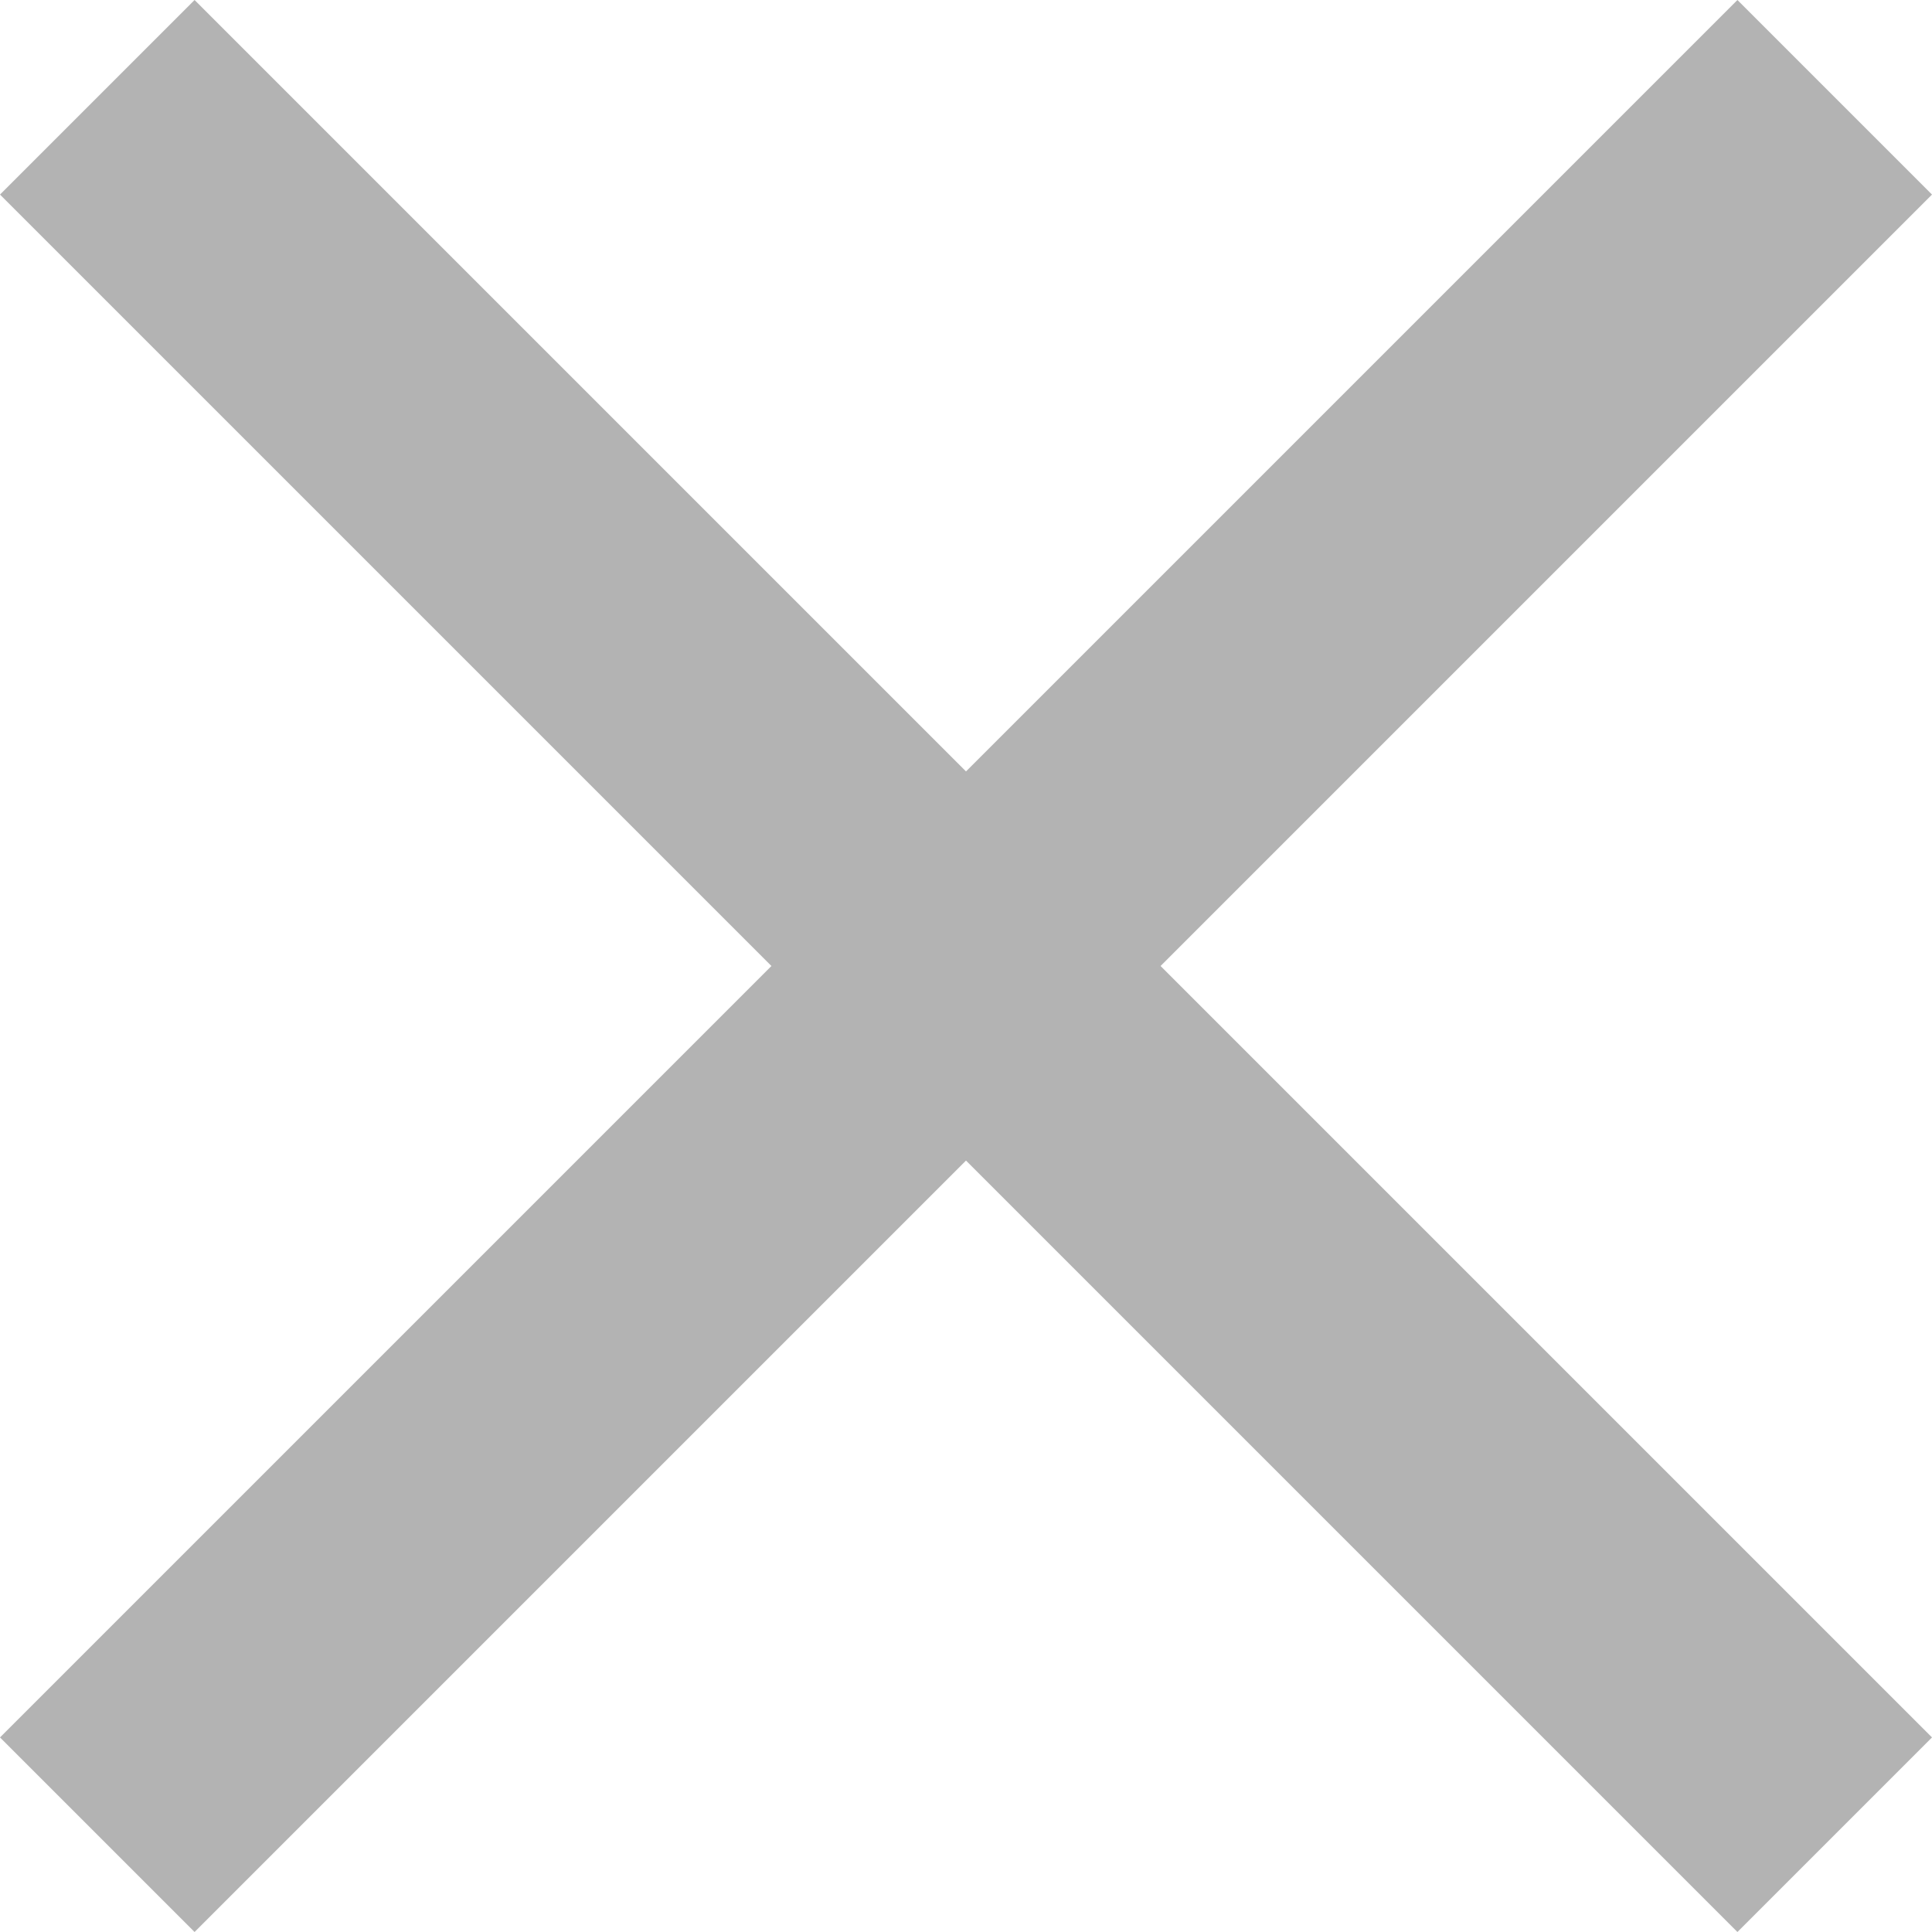
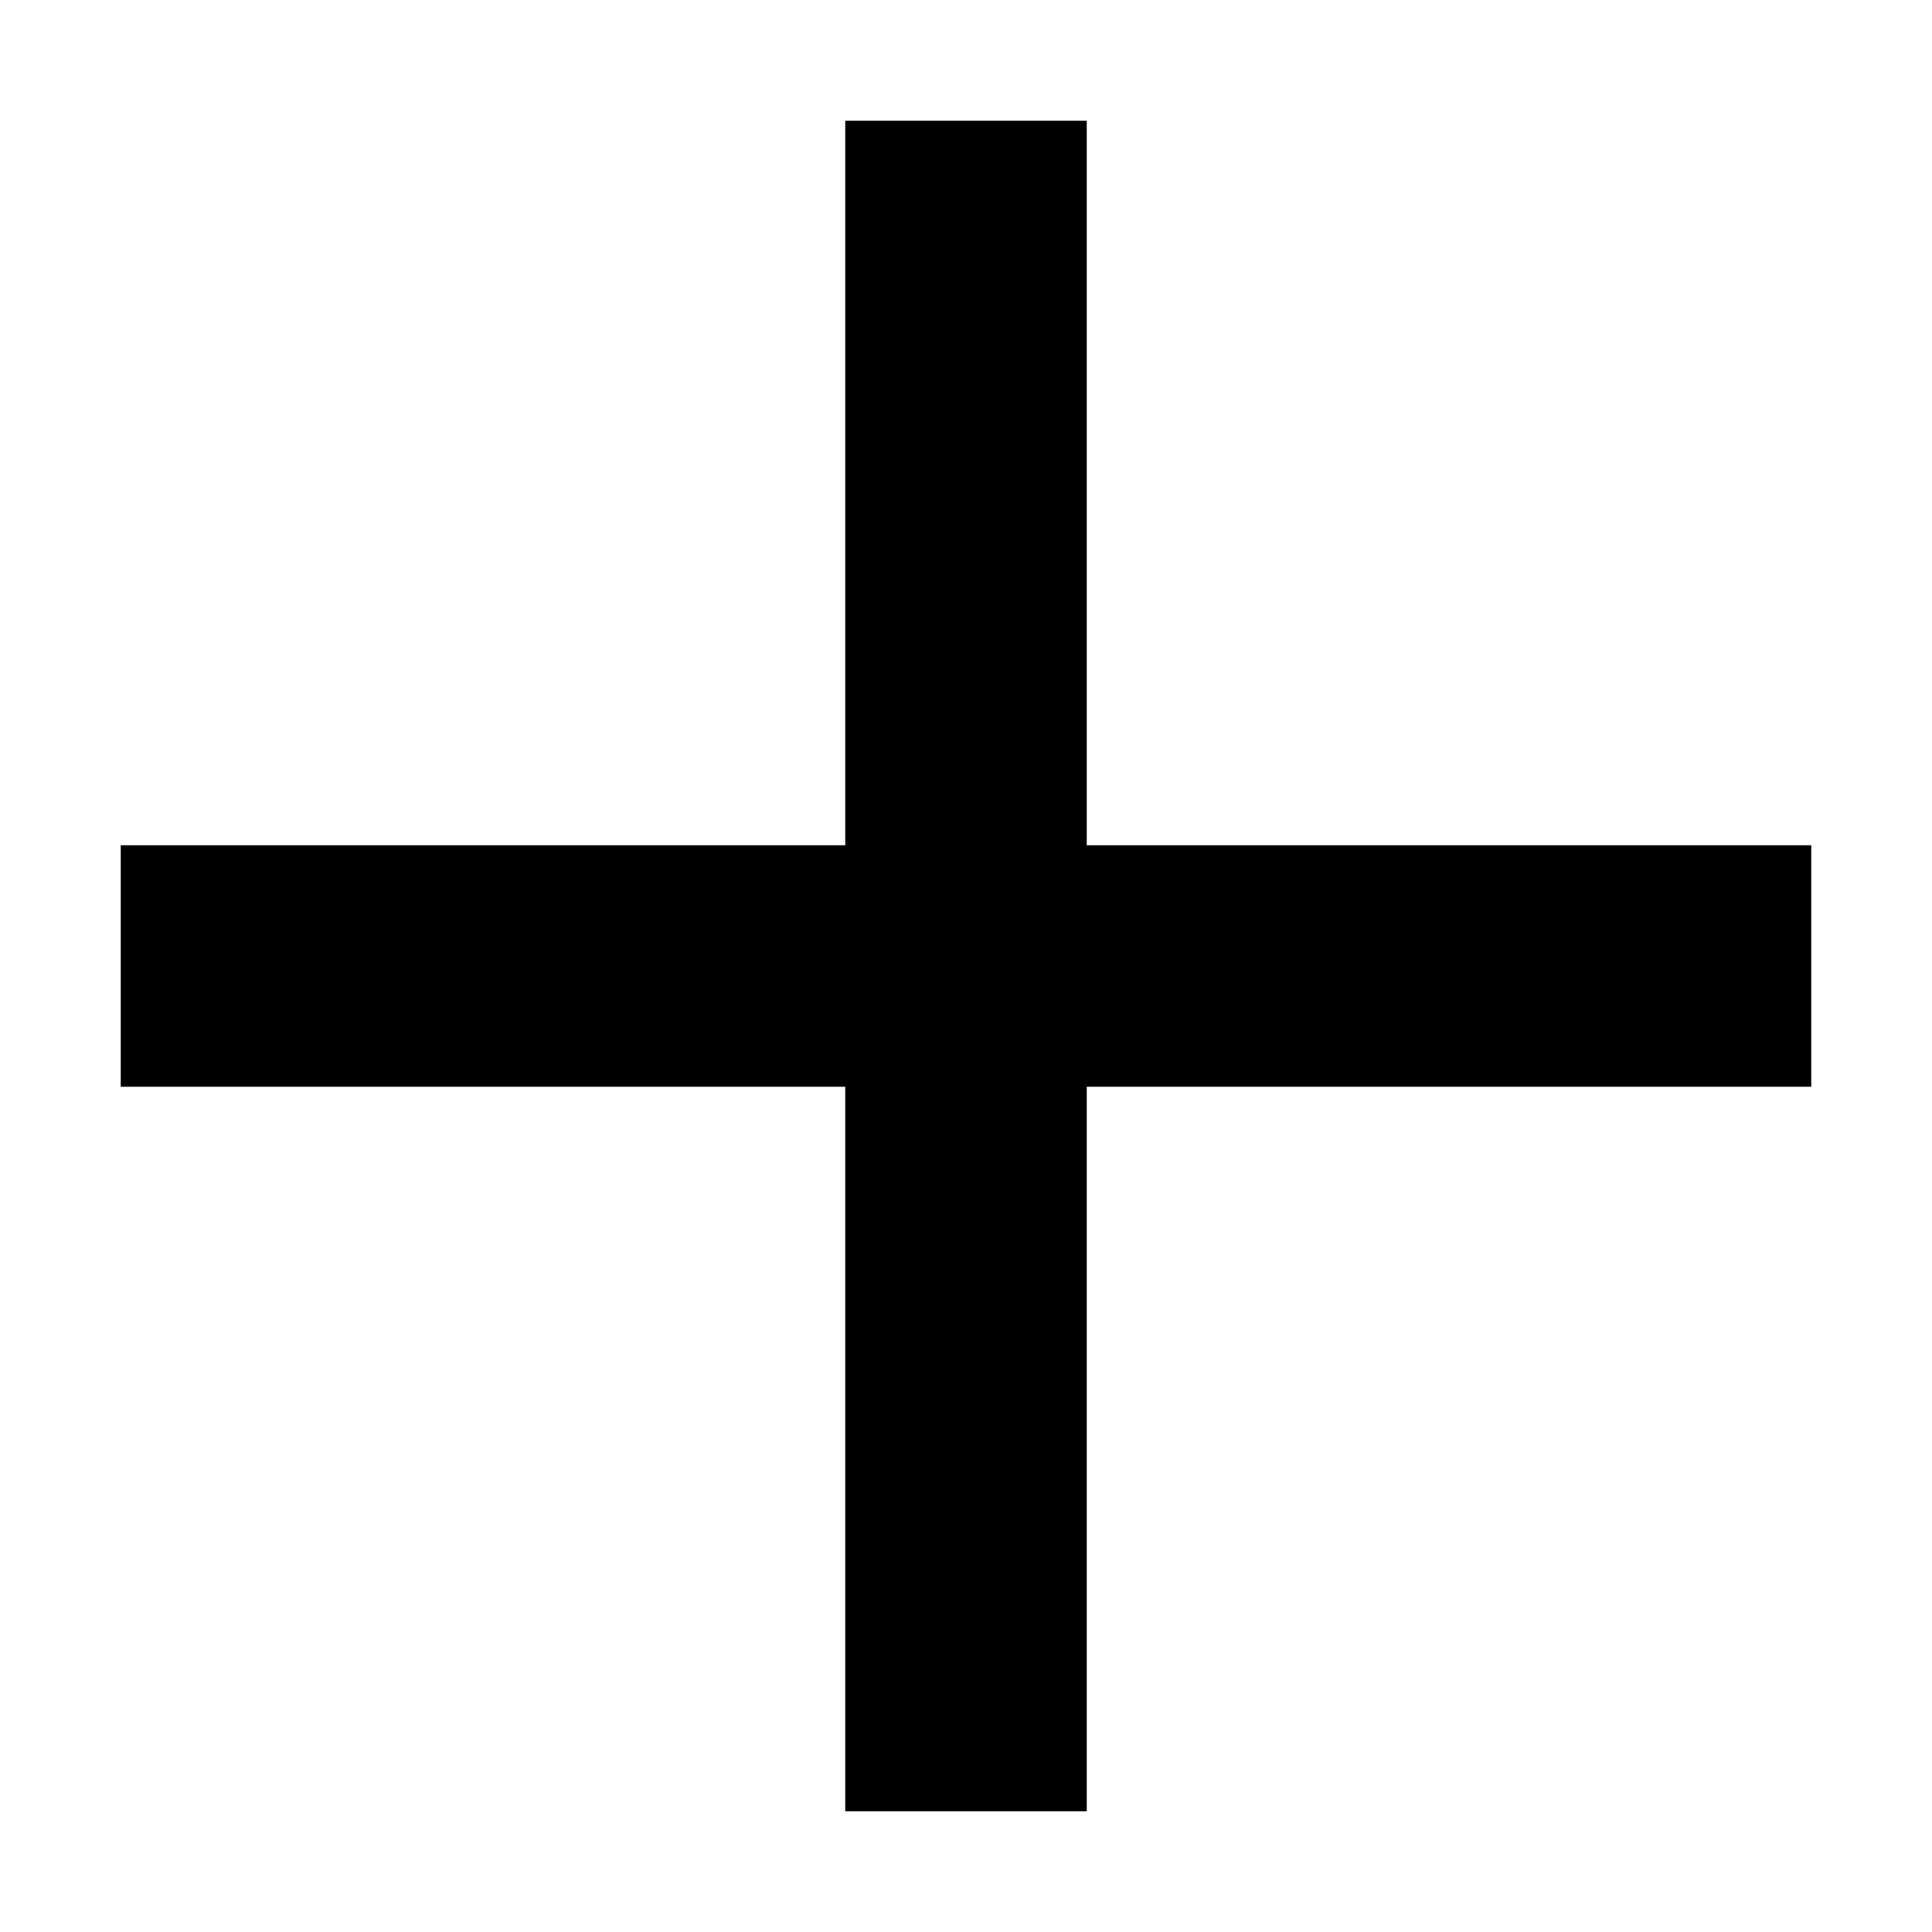
- <svg xmlns="http://www.w3.org/2000/svg" width="14" height="14" viewBox="0 0 14 14" fill="none">
-   <path opacity="0.3" d="M14 1.41L12.59 0L7 5.59L1.41 0L0 1.41L5.59 7L0 12.59L1.41 14L7 8.41L12.59 14L14 12.59L8.41 7L14 1.41Z" fill="black" />
+ <svg xmlns="http://www.w3.org/2000/svg" width="12" height="12" viewBox="0 0 12 12" fill="currentColor">
+   <path d="M11.25 6.75H6.75V11.25H5.25V6.75H0.75V5.25H5.25V0.75H6.75V5.25H11.25V6.75Z" />
</svg>
